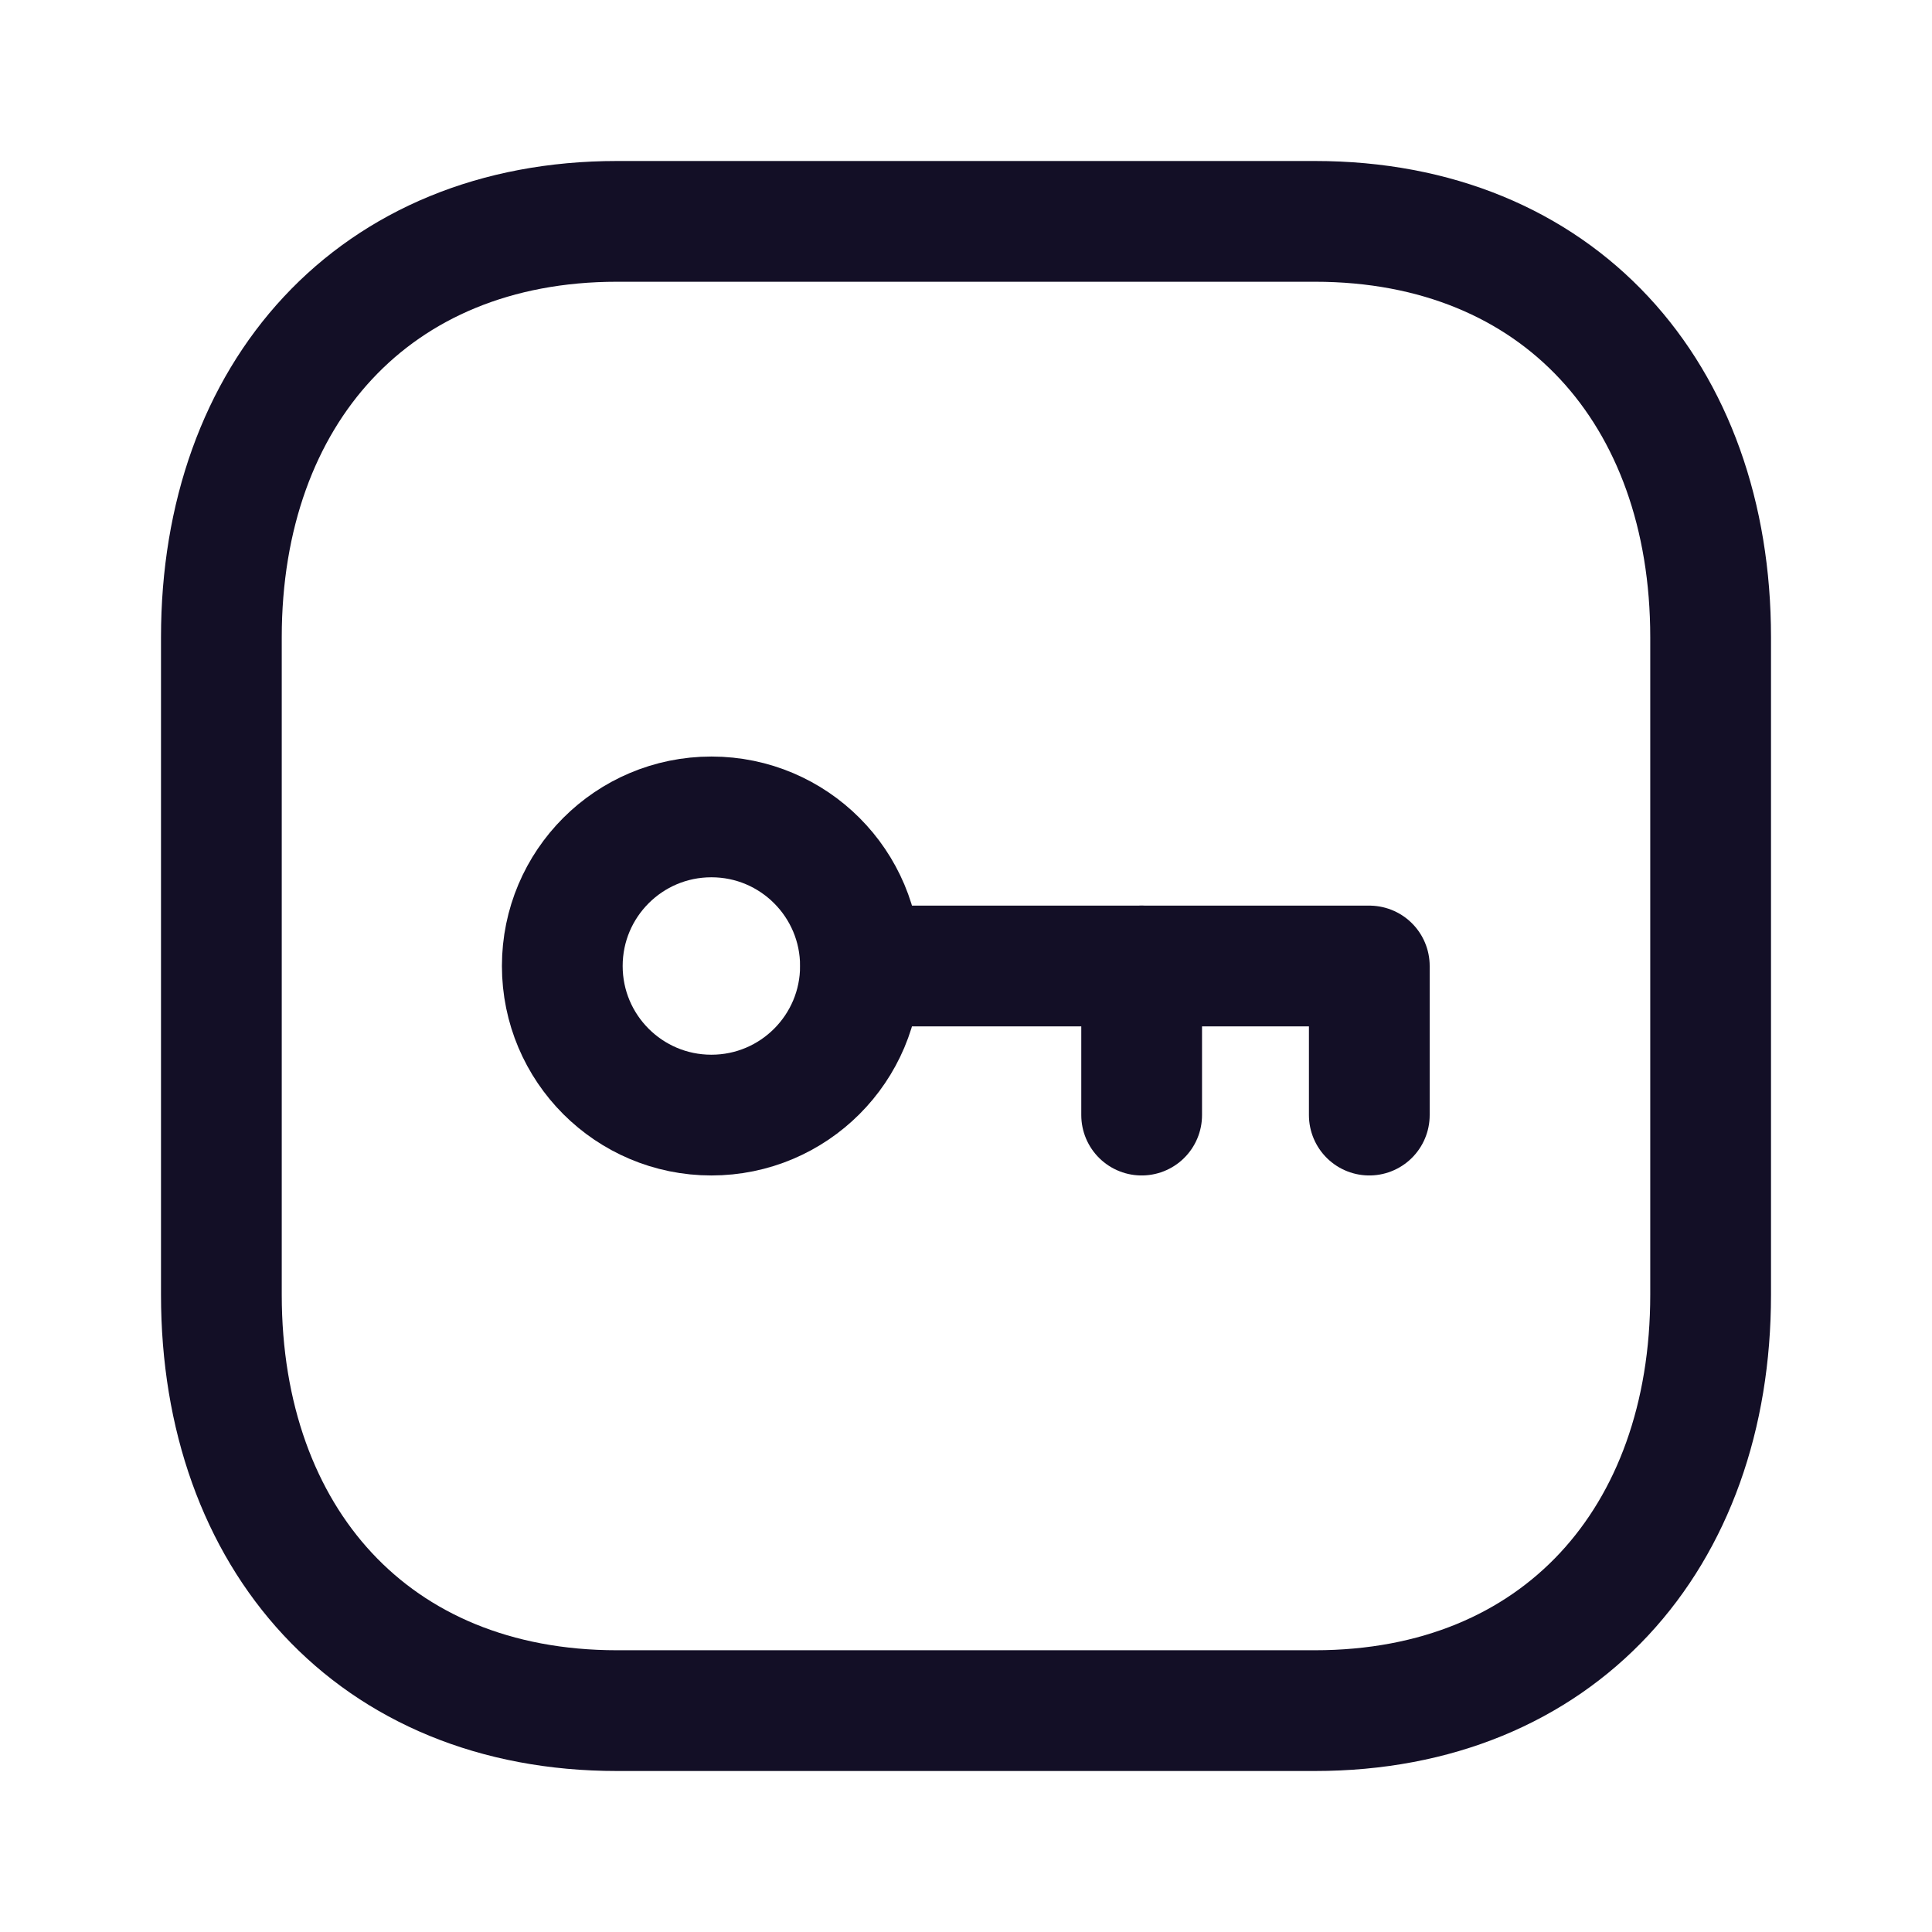
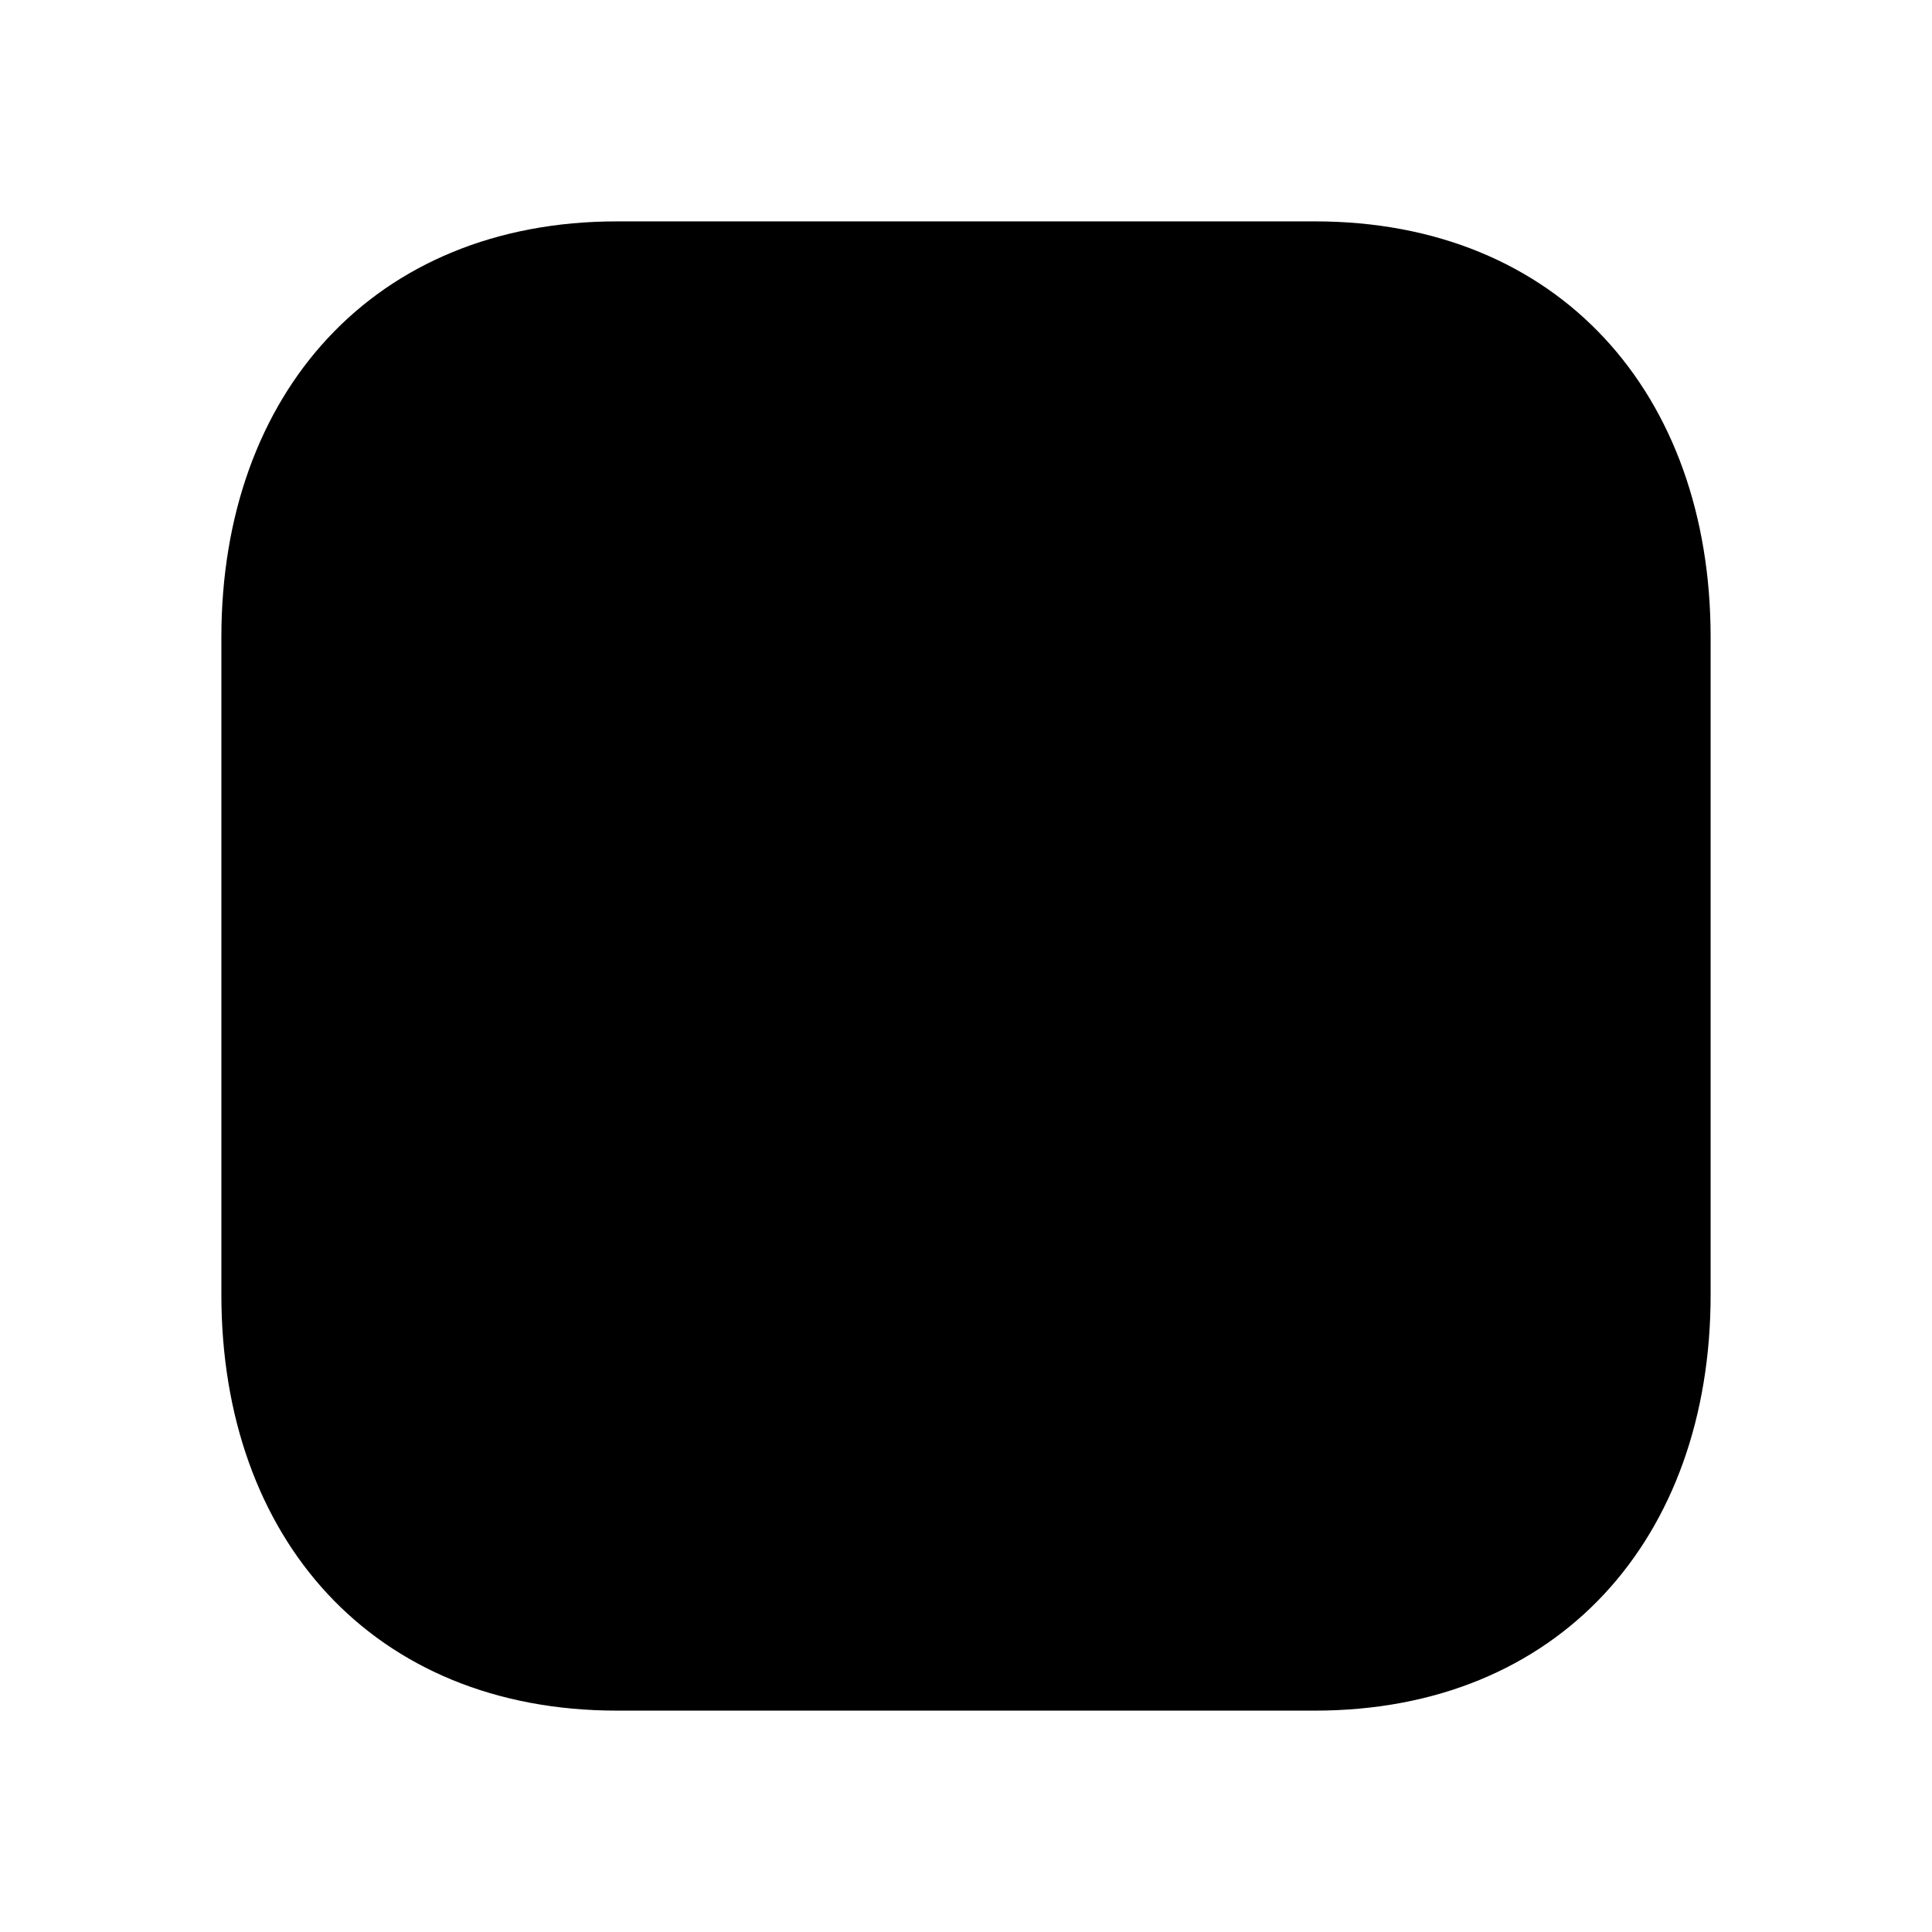
- <svg xmlns="http://www.w3.org/2000/svg" width="24" height="24" viewBox="0 0 24 24" fill="none">
+ <svg xmlns="http://www.w3.org/2000/svg" viewBox="0 0 24 24">
  <g id="Iconly/Light/Password">
    <g id="Password">
-       <path id="Stroke 1" fill-rule="evenodd" clip-rule="evenodd" d="M16.334 2.75H7.665C4.644 2.75 2.75 4.889 2.75 7.916V16.084C2.75 19.111 4.635 21.25 7.665 21.25H16.333C19.364 21.25 21.25 19.111 21.25 16.084V7.916C21.25 4.889 19.364 2.75 16.334 2.75Z" stroke="#130F26" stroke-width="1.5" stroke-linecap="round" stroke-linejoin="round" />
-       <path id="Stroke 3" fill-rule="evenodd" clip-rule="evenodd" d="M10.689 12C10.689 13.023 9.86 13.852 8.837 13.852C7.814 13.852 6.985 13.023 6.985 12C6.985 10.977 7.814 10.148 8.837 10.148H8.84C9.861 10.149 10.689 10.978 10.689 12Z" stroke="#130F26" stroke-width="1.5" stroke-linecap="round" stroke-linejoin="round" />
-       <path id="Stroke 5" d="M10.692 12H17.01V13.852" stroke="#130F26" stroke-width="1.5" stroke-linecap="round" stroke-linejoin="round" />
-       <path id="Stroke 7" d="M14.182 13.852V12" stroke="#130F26" stroke-width="1.5" stroke-linecap="round" stroke-linejoin="round" />
+       <path id="Stroke 1" fill-rule="evenodd" clip-rule="evenodd" d="M16.334 2.75H7.665C4.644 2.75 2.75 4.889 2.75 7.916V16.084C2.75 19.111 4.635 21.25 7.665 21.25H16.333C19.364 21.25 21.25 19.111 21.25 16.084V7.916C21.25 4.889 19.364 2.75 16.334 2.75Z" stroke-width="1.5" stroke-linecap="round" stroke-linejoin="round" />
+       <path id="Stroke 3" fill-rule="evenodd" clip-rule="evenodd" d="M10.689 12C10.689 13.023 9.86 13.852 8.837 13.852C7.814 13.852 6.985 13.023 6.985 12C6.985 10.977 7.814 10.148 8.837 10.148H8.84C9.861 10.149 10.689 10.978 10.689 12Z" stroke-width="1.5" stroke-linecap="round" stroke-linejoin="round" />
+       <path id="Stroke 5" d="M10.692 12H17.01V13.852" stroke-width="1.5" stroke-linecap="round" stroke-linejoin="round" />
+       <path id="Stroke 7" d="M14.182 13.852V12" stroke-width="1.5" stroke-linecap="round" stroke-linejoin="round" />
    </g>
  </g>
</svg>
